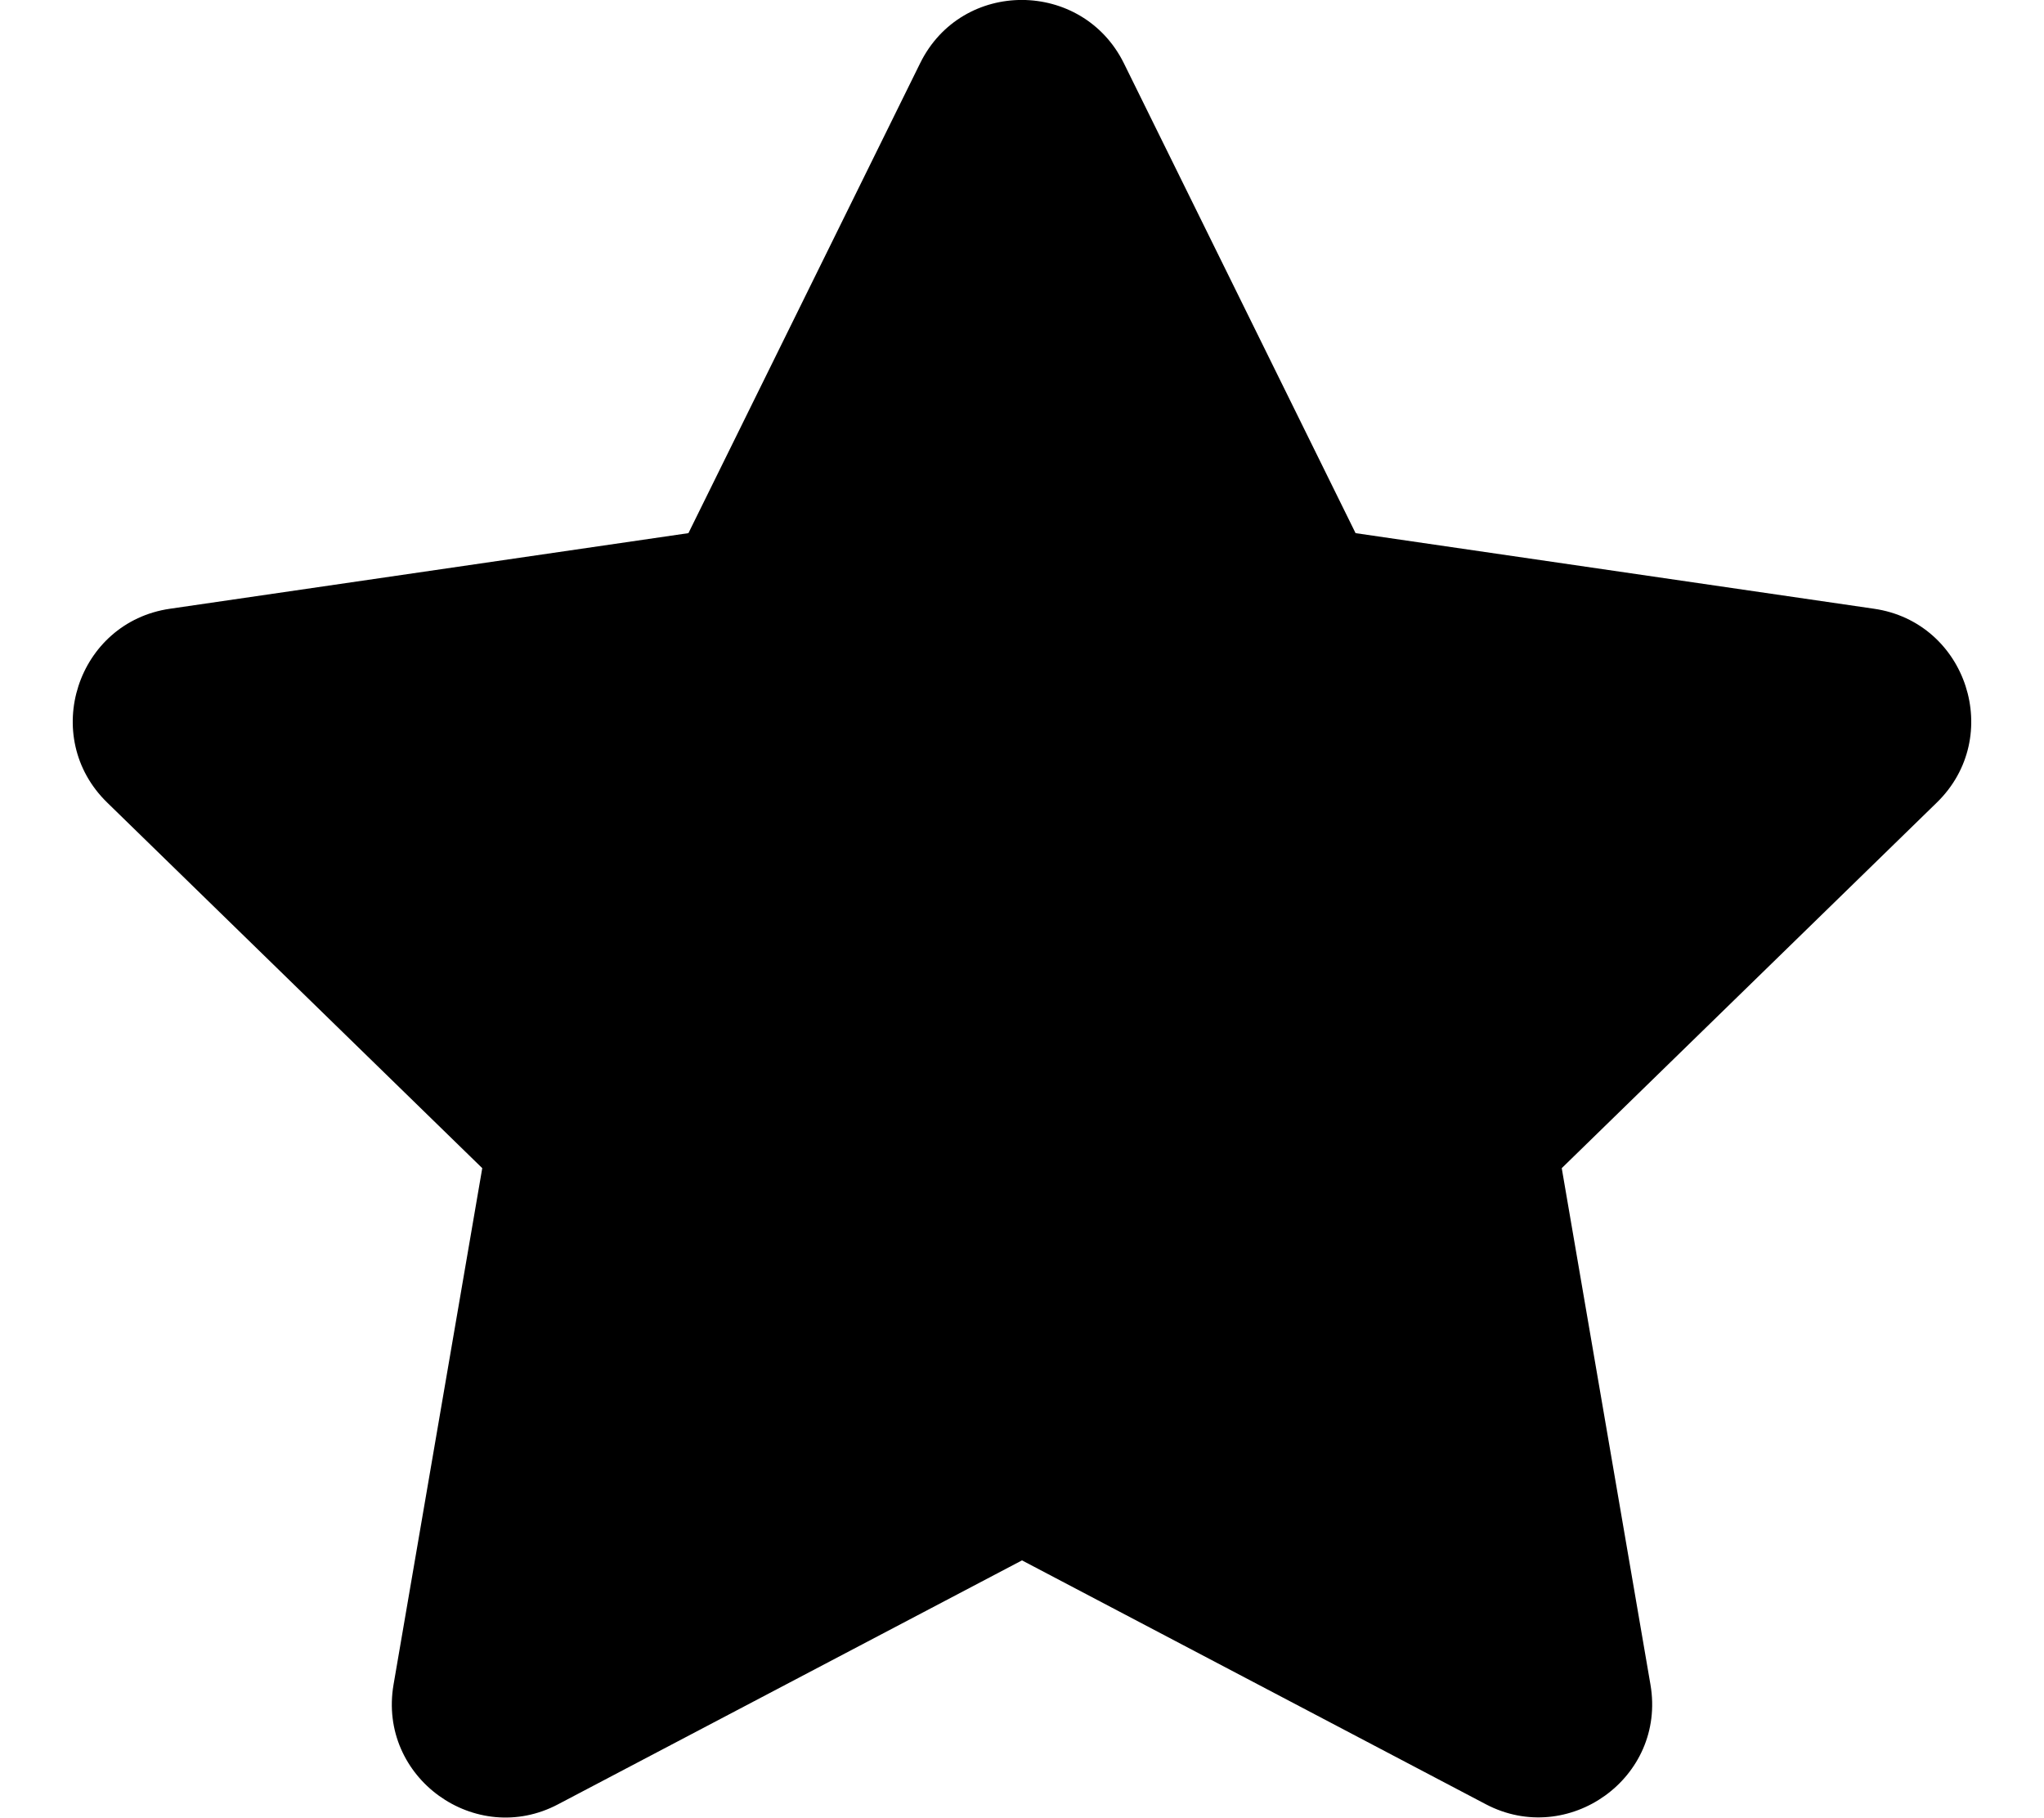
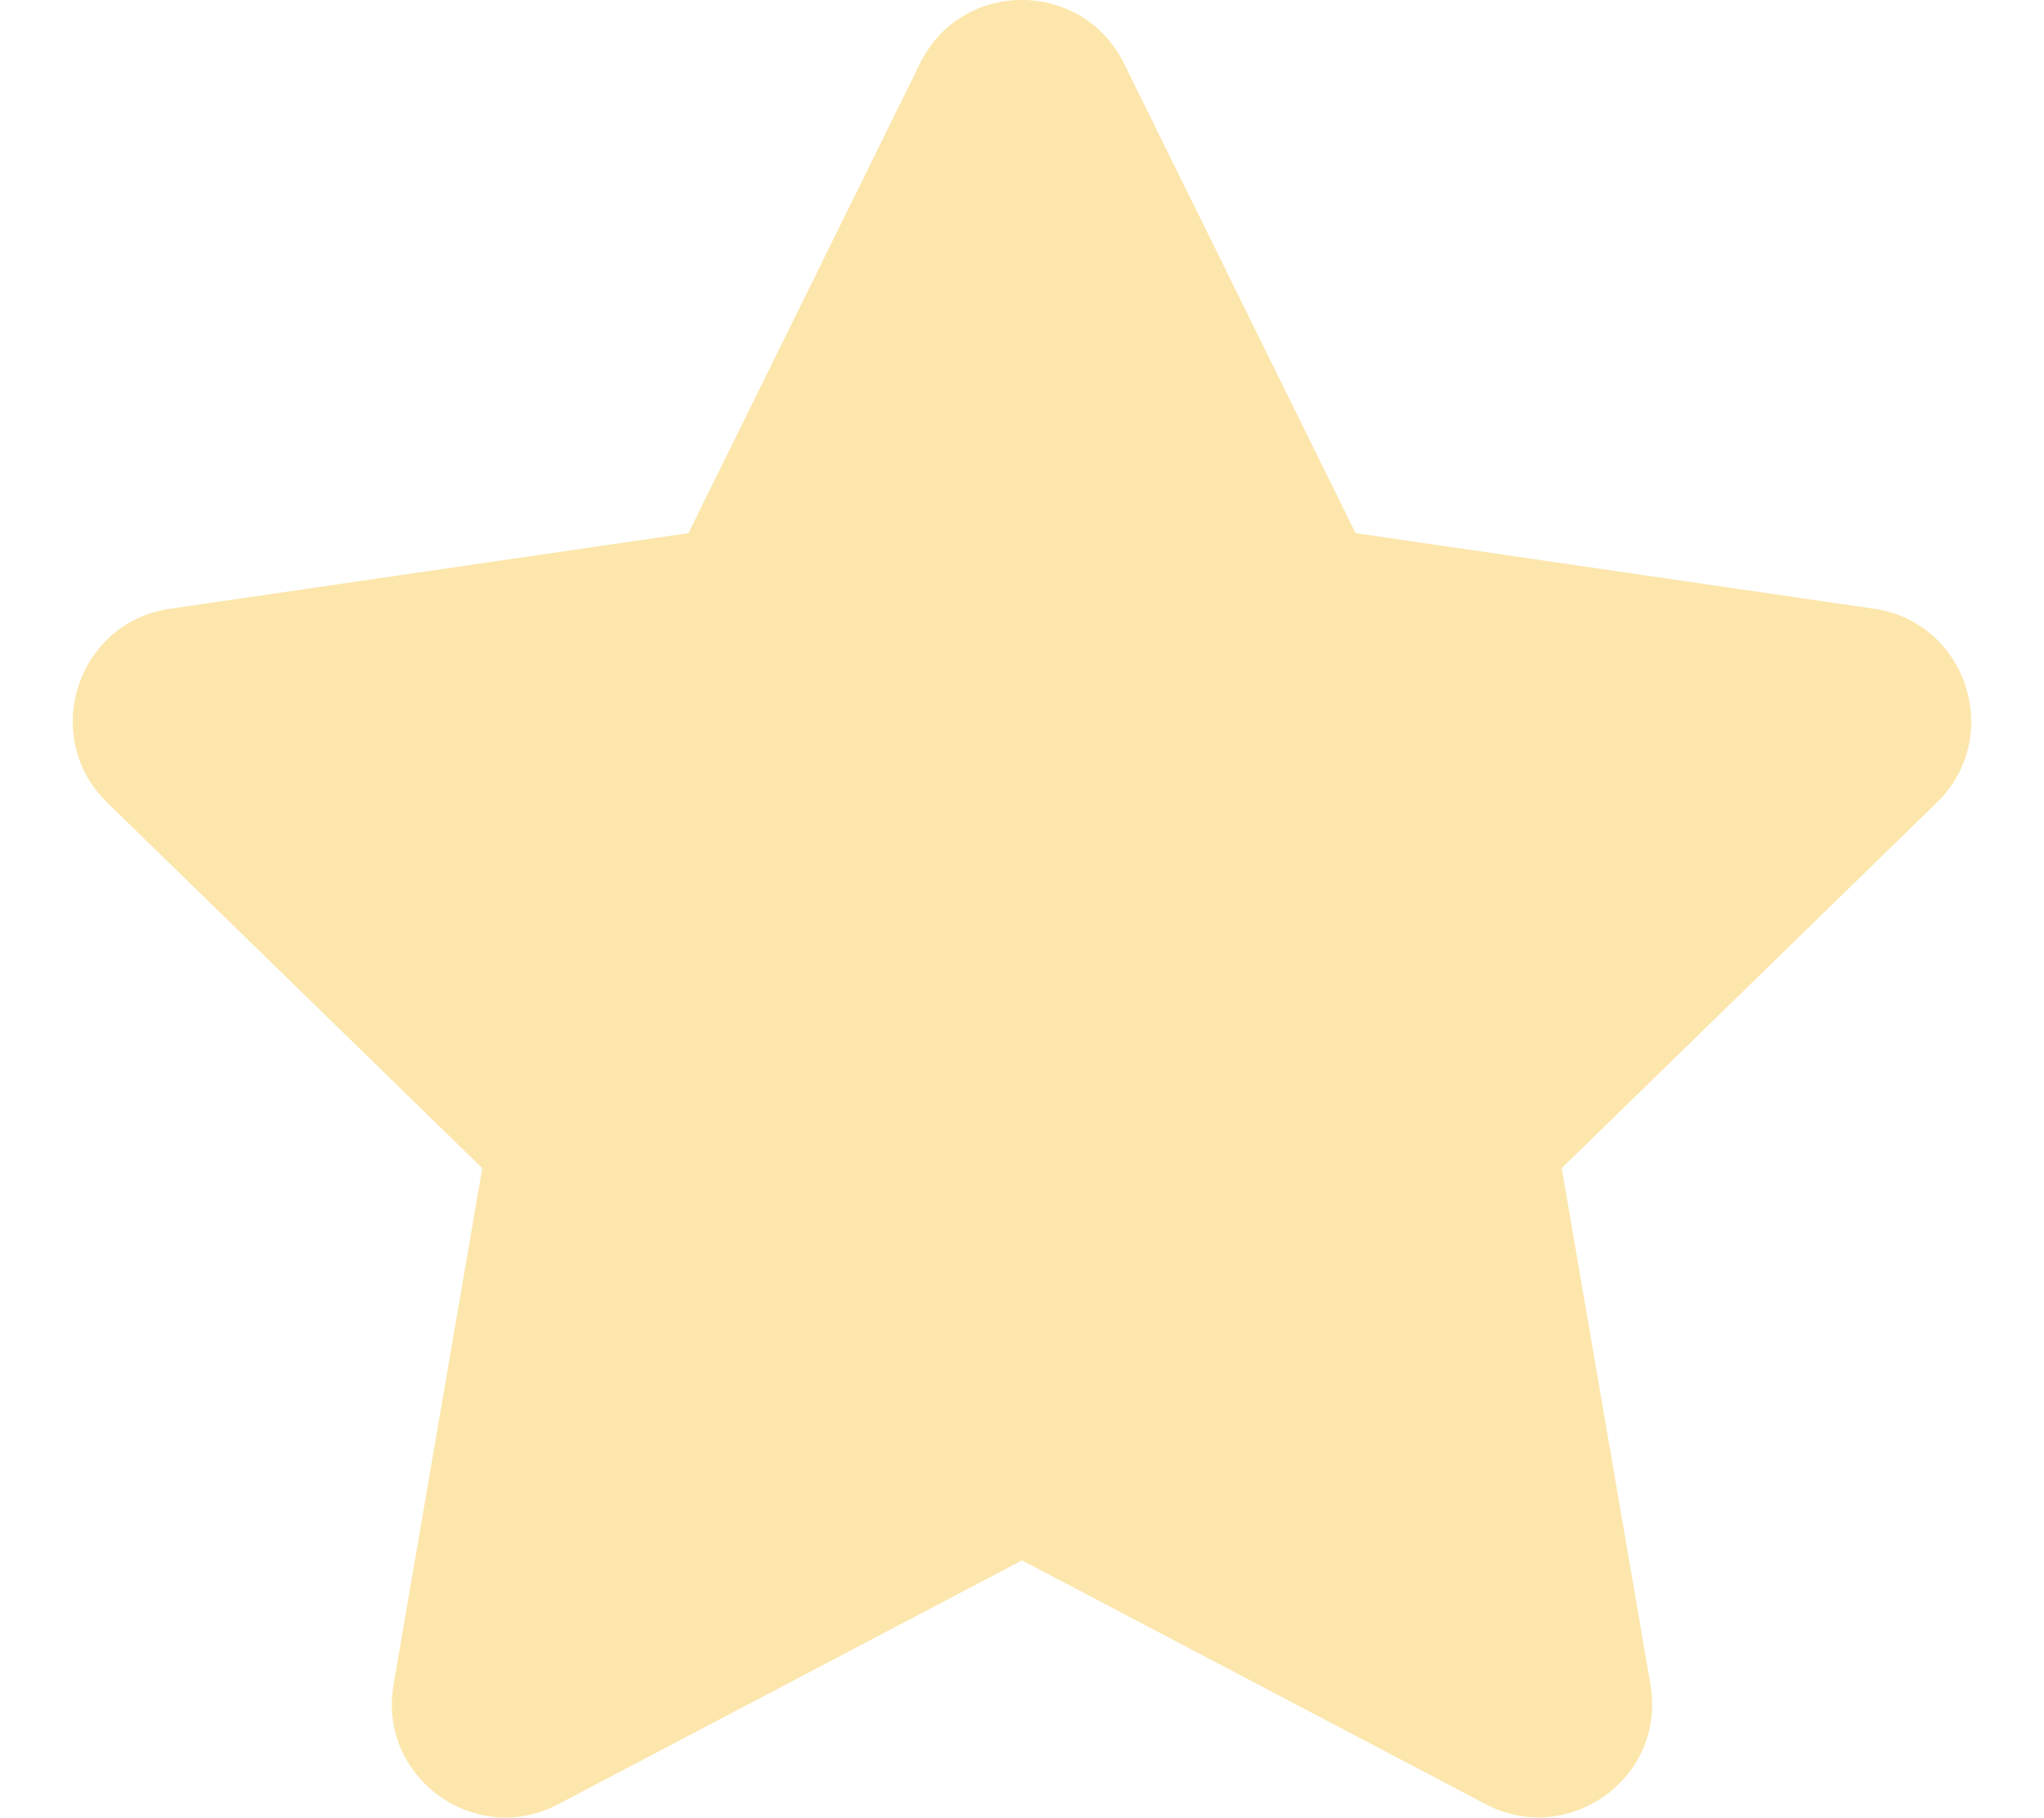
<svg xmlns="http://www.w3.org/2000/svg" aria-hidden="true" focusable="false" data-prefix="fas" data-icon="star" class="svg-inline--fa fa-star fa-w-18" role="img" viewBox="0 0 576 512">
-   <path fill="currentColor" d="M259.3 17.8L194 150.2 47.9 171.5c-26.2 3.8-36.7 36.1-17.7 54.6l105.7 103-25 145.5c-4.5 26.3 23.2 46 46.4 33.7L288 439.6l130.7 68.7c23.2 12.2 50.9-7.4 46.4-33.7l-25-145.5 105.7-103c19-18.5 8.5-50.8-17.7-54.6L382 150.2 316.7 17.8c-11.7-23.6-45.6-23.9-57.4 0z" />
+   <path fill="#FCE6AC" d="M259.3 17.8L194 150.2 47.9 171.5c-26.2 3.8-36.7 36.1-17.7 54.6l105.7 103-25 145.5c-4.5 26.3 23.2 46 46.4 33.7L288 439.6l130.7 68.7c23.2 12.2 50.9-7.4 46.4-33.7l-25-145.5 105.7-103c19-18.5 8.5-50.8-17.7-54.6L382 150.2 316.7 17.8c-11.7-23.6-45.6-23.9-57.4 0z" />
</svg>
